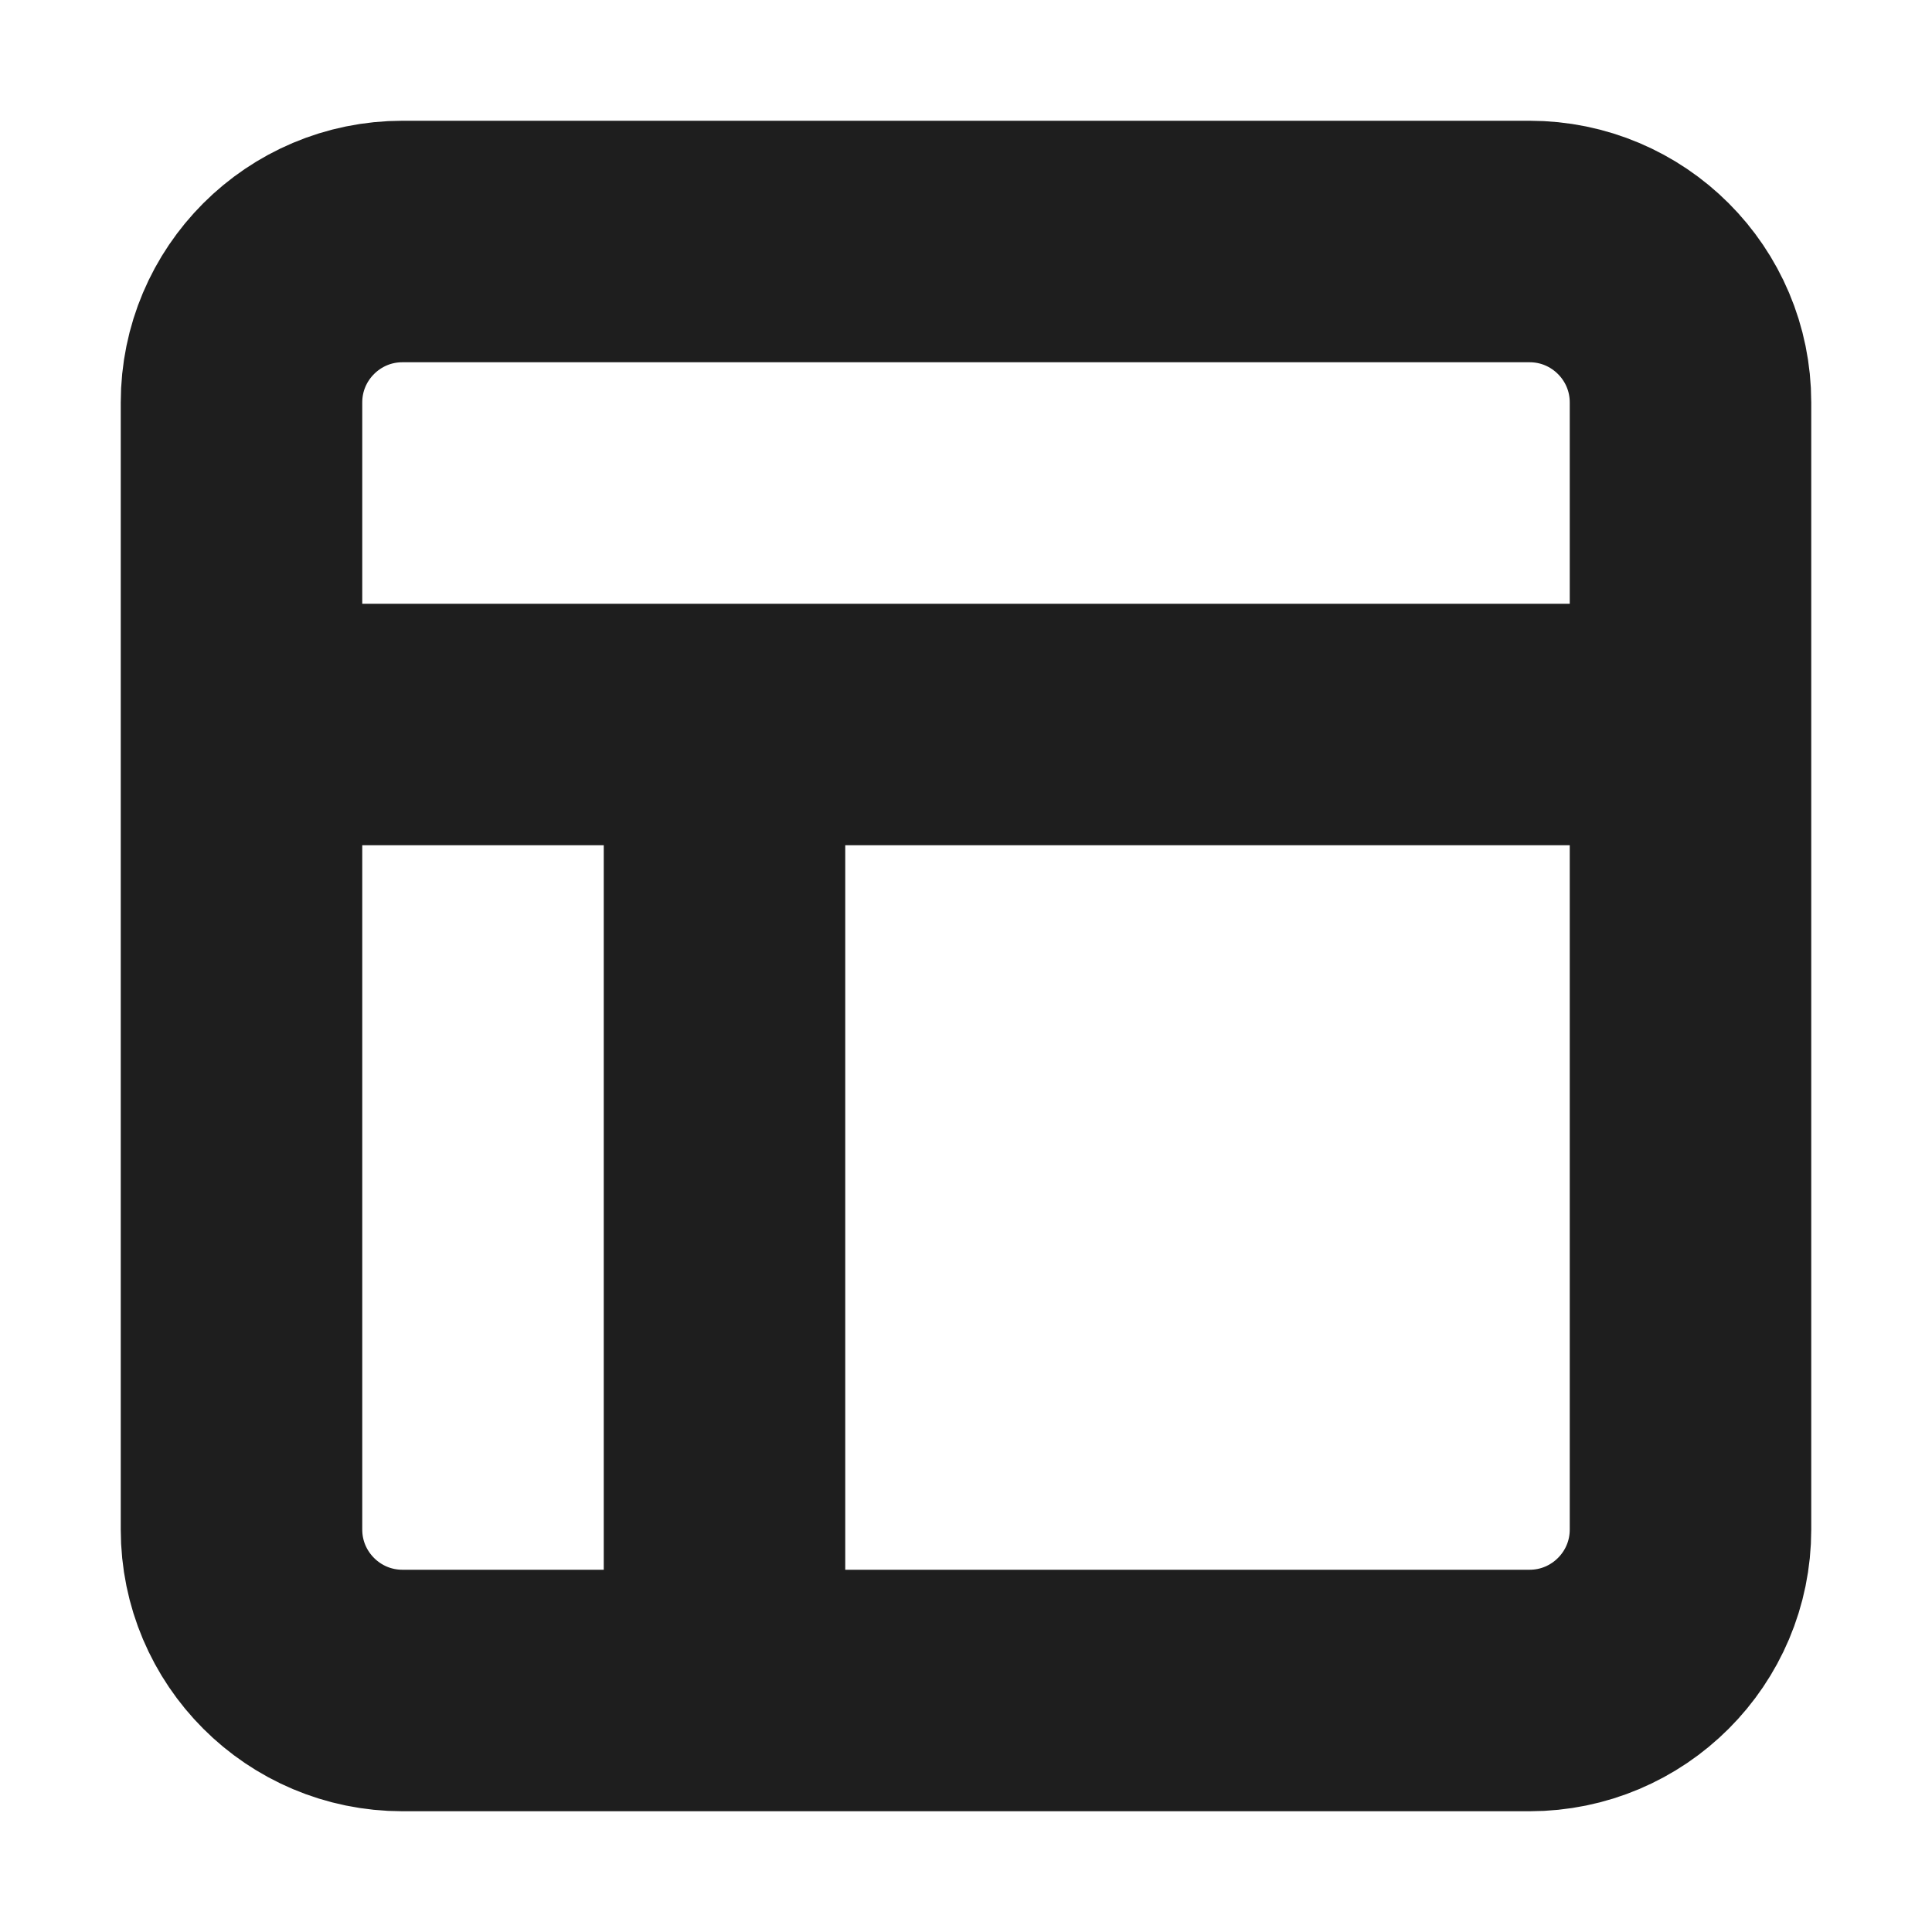
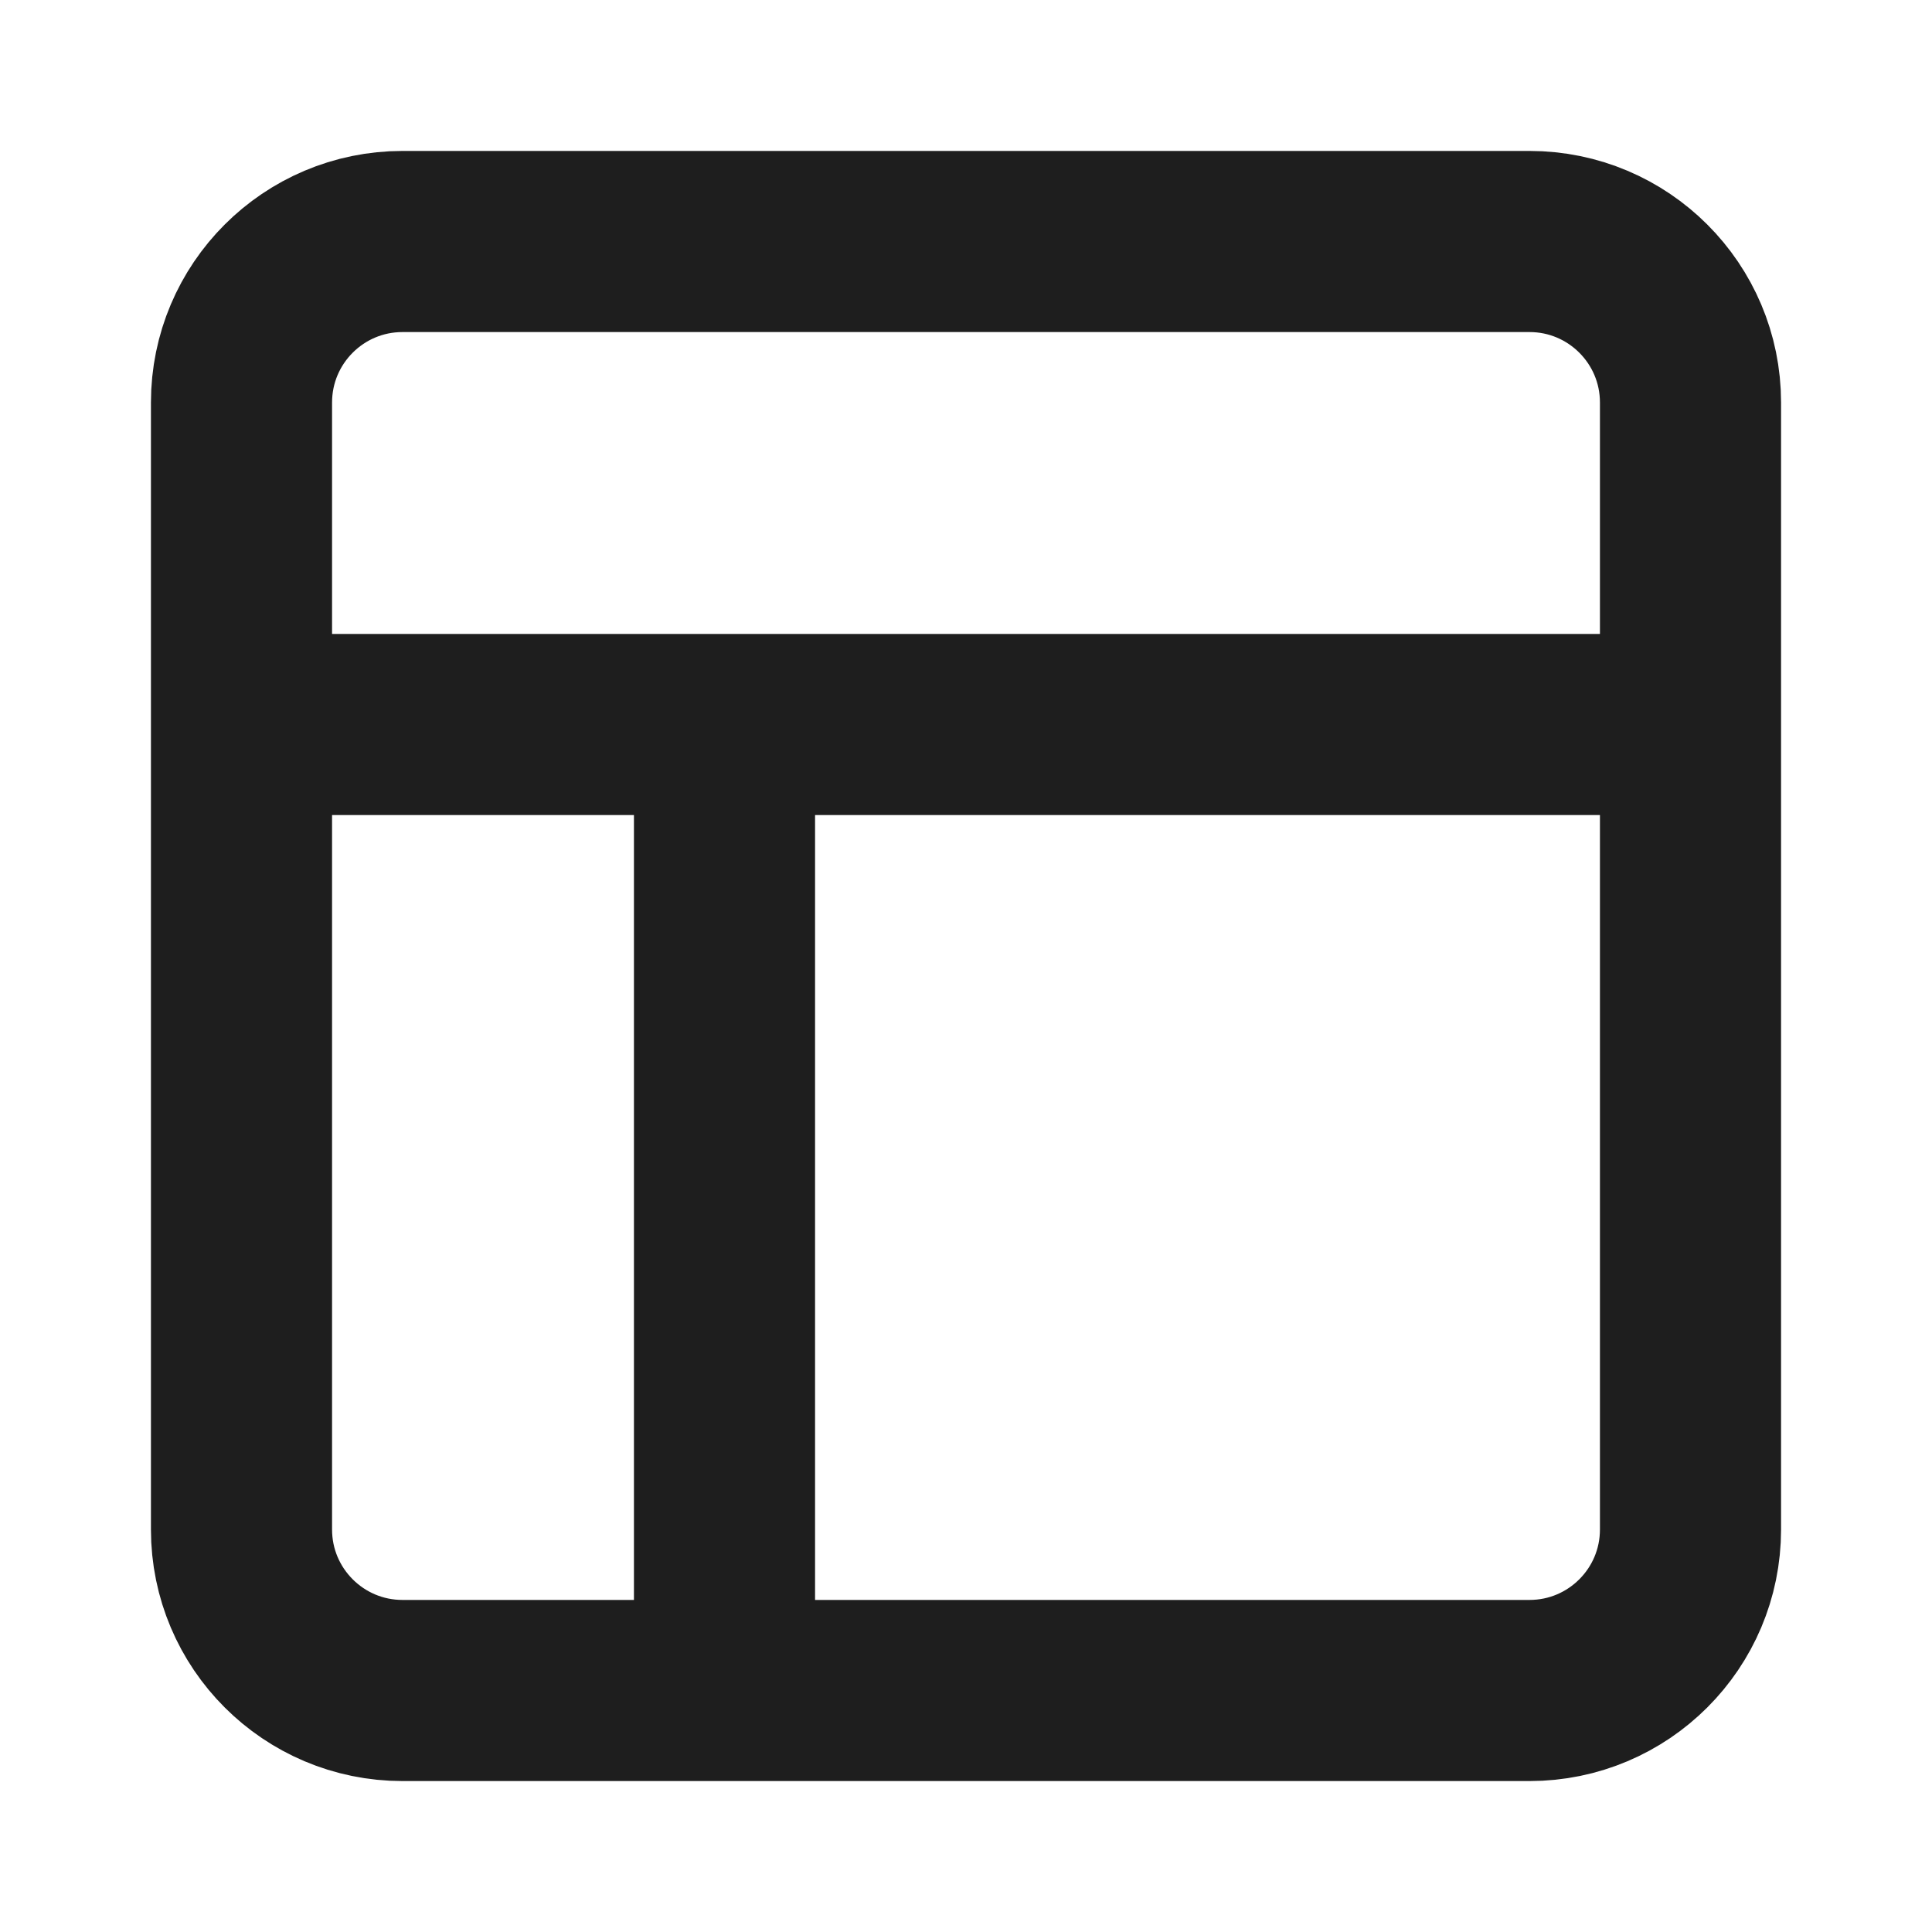
- <svg xmlns="http://www.w3.org/2000/svg" width="28" height="28" viewBox="0 0 28 28" fill="none">
-   <path d="M3.5 10.5H24.5M10.5 24.5V10.5M5.833 3.5H22.167C23.455 3.5 24.5 4.545 24.5 5.833V22.167C24.5 23.455 23.455 24.5 22.167 24.5H5.833C4.545 24.5 3.5 23.455 3.5 22.167V5.833C3.5 4.545 4.545 3.5 5.833 3.5Z" stroke="#1E1E1E" stroke-width="3.5" stroke-linecap="round" stroke-linejoin="round" />
+ <svg xmlns="http://www.w3.org/2000/svg" width="32" height="32" viewBox="0 0 32 32" fill="none">
+   <path d="M4 12H28M12 28V12M6.667 4H25.333C26.806 4 28 5.194 28 6.667V25.333C28 26.806 26.806 28 25.333 28H6.667C5.194 28 4 26.806 4 25.333V6.667C4 5.194 5.194 4 6.667 4Z" stroke="#1E1E1E" stroke-width="3" stroke-linecap="round" stroke-linejoin="round" />
</svg>
